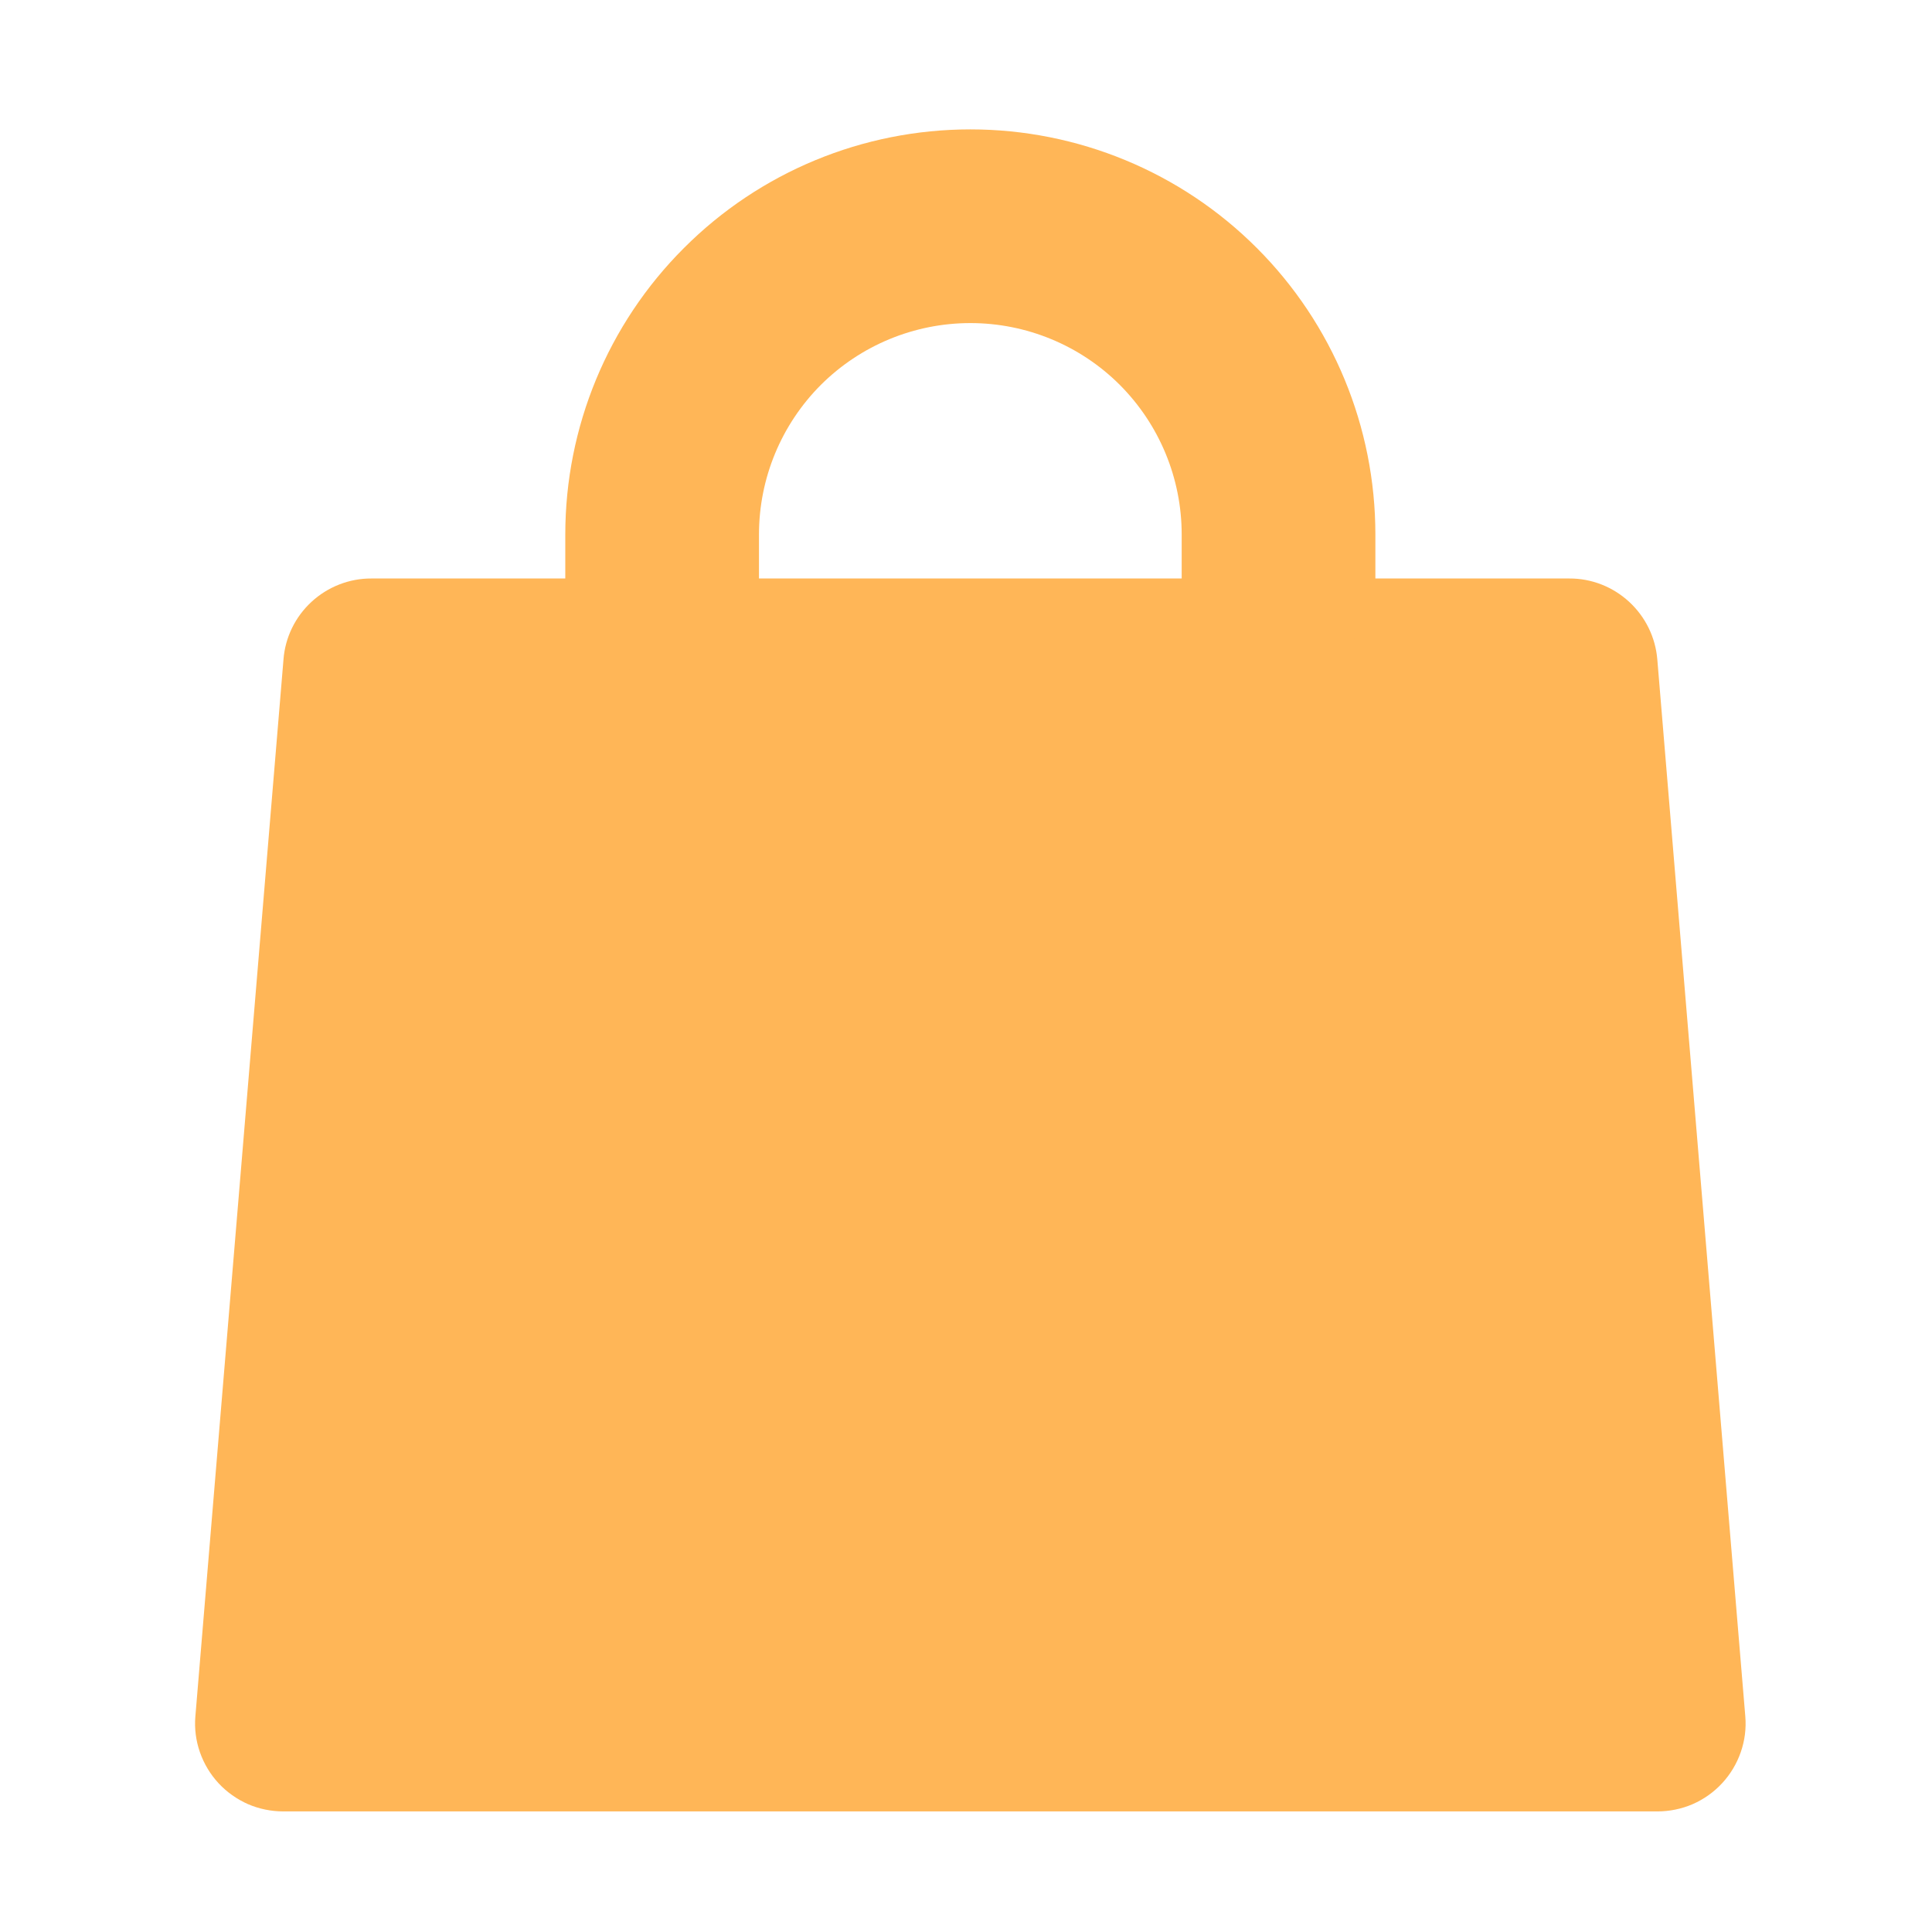
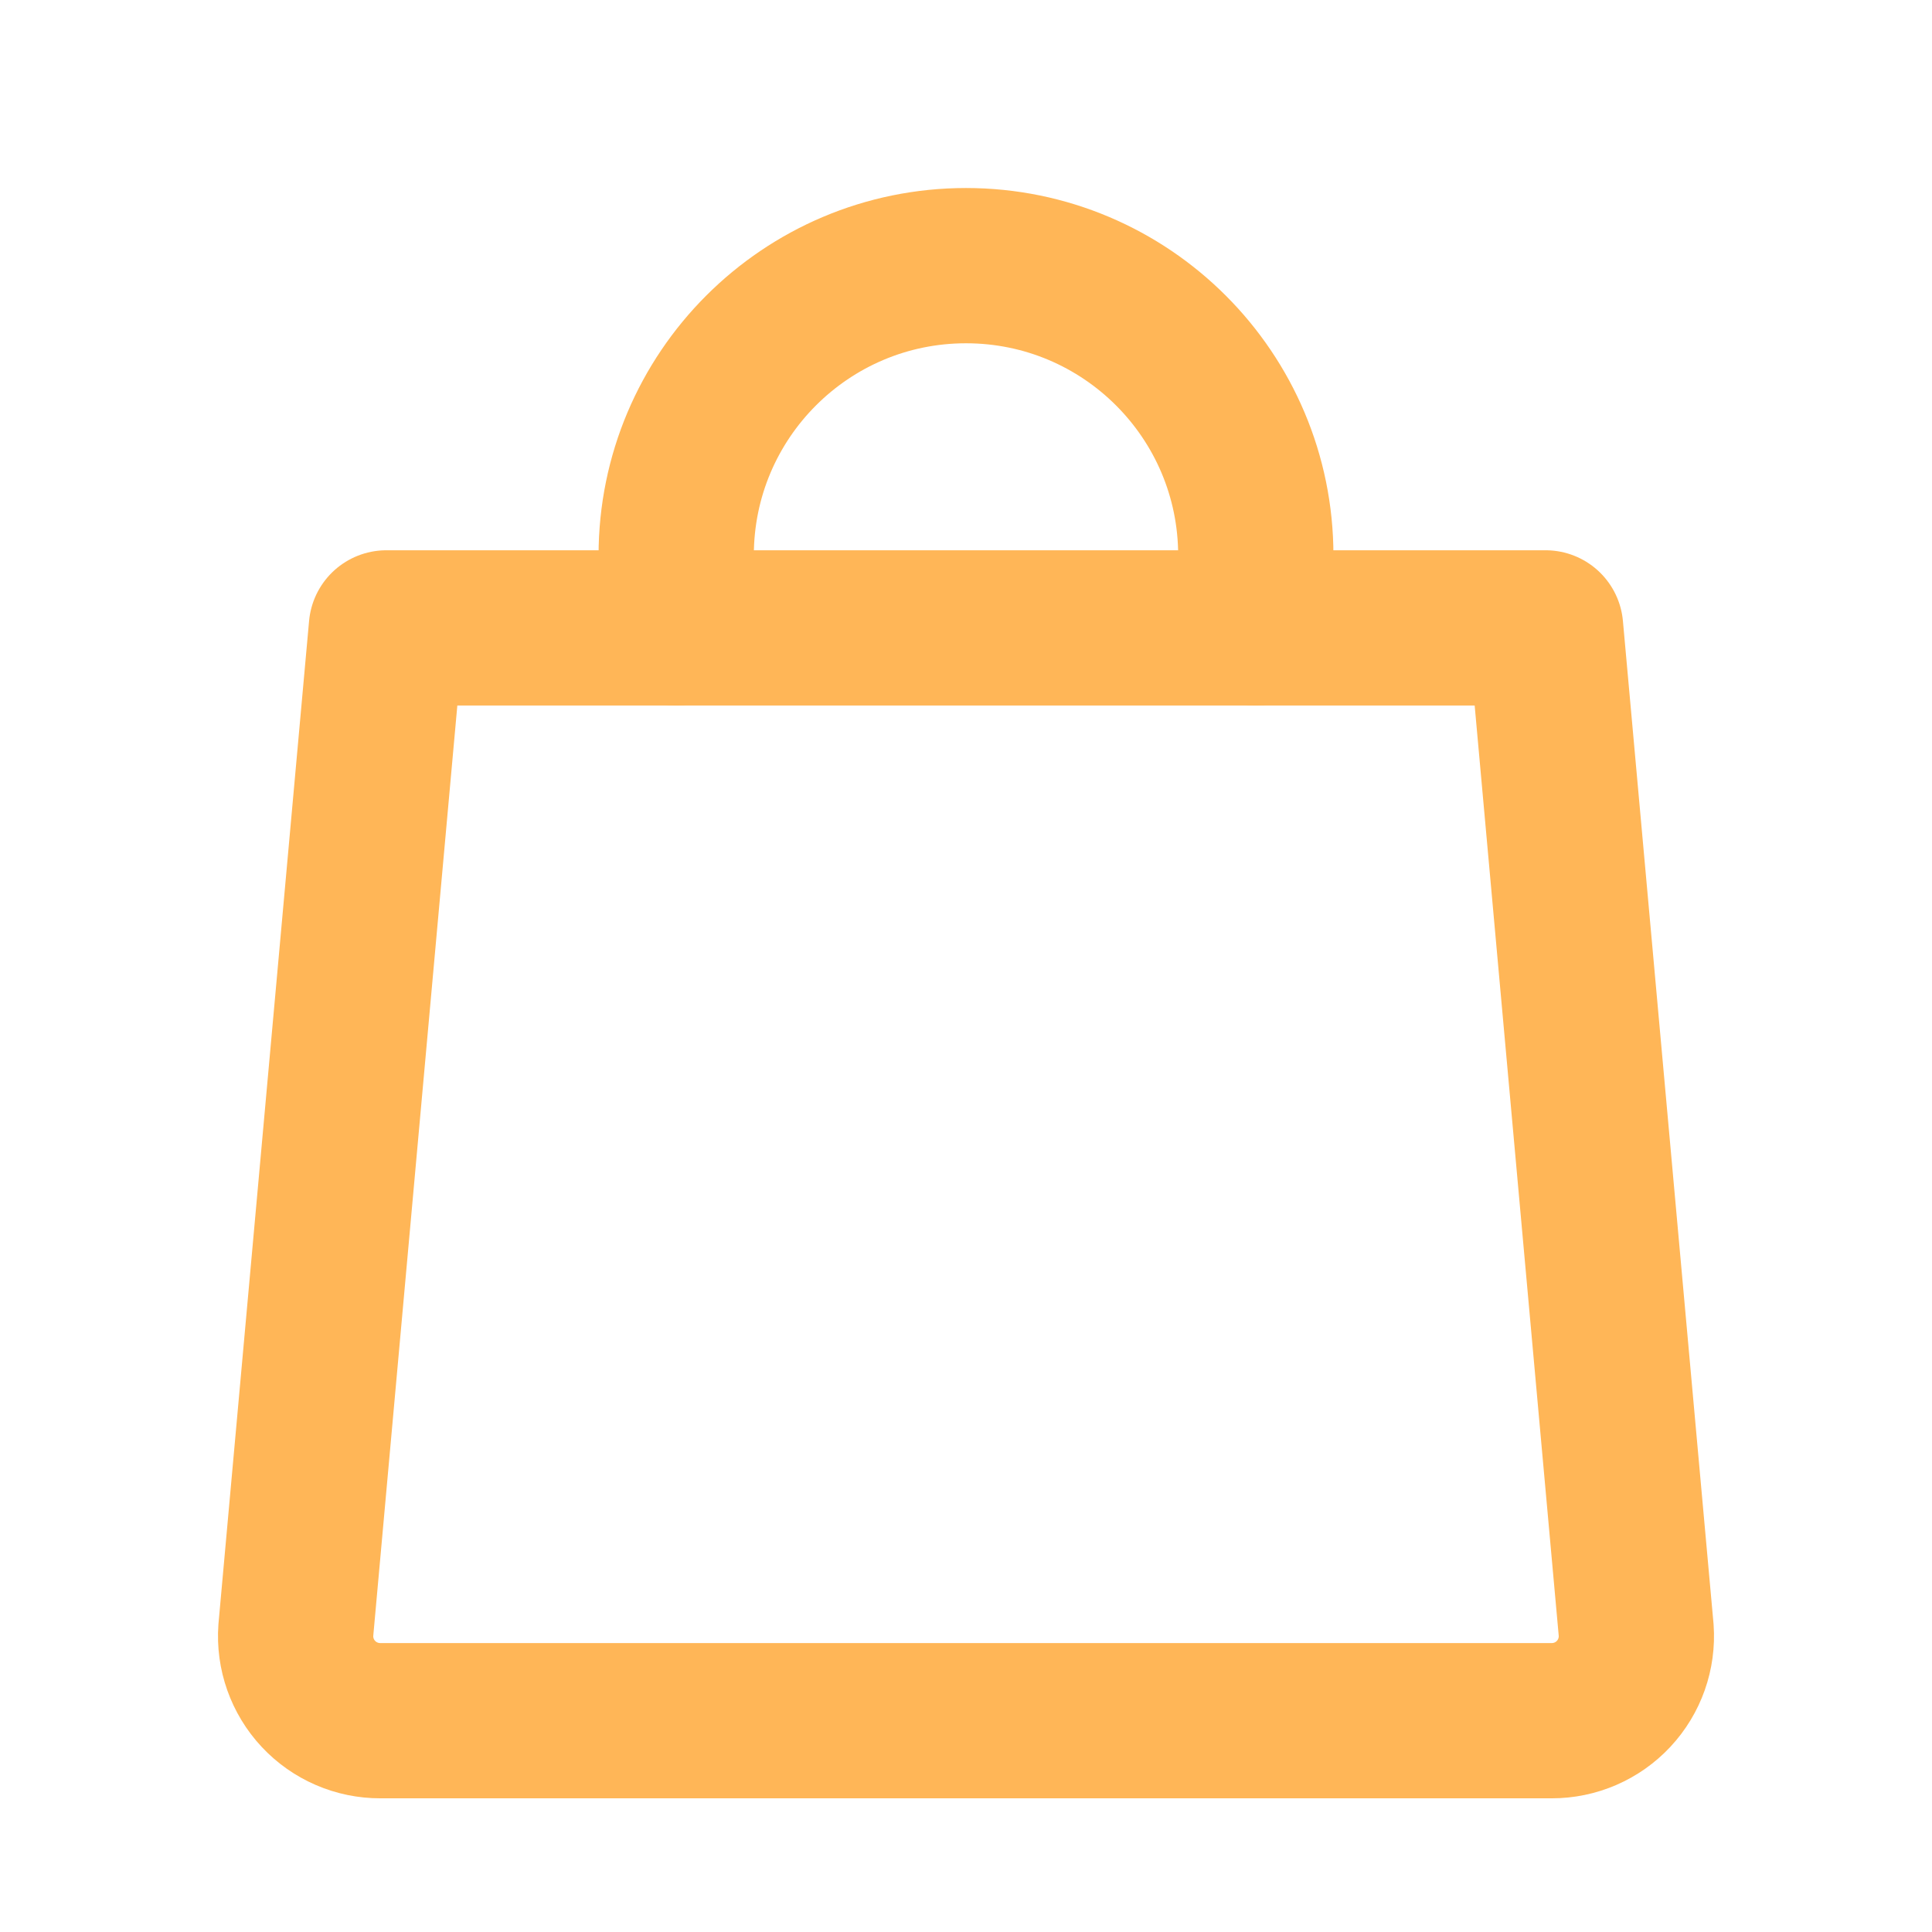
- <svg xmlns="http://www.w3.org/2000/svg" preserveAspectRatio="none" overflow="visible" style="display: block;" width="14.932" height="14.932" viewBox="0 0 14.932 14.932" fill="none">
-   <g id="ShoppingBag">
-     <g id="Vector">
-       <path d="M2.871 4.471H12.128C12.3 4.47 12.465 4.535 12.591 4.651C12.717 4.767 12.795 4.926 12.809 5.097L13.489 13.265C13.497 13.359 13.485 13.453 13.454 13.542C13.423 13.631 13.374 13.713 13.31 13.782C13.246 13.851 13.169 13.906 13.082 13.944C12.996 13.981 12.903 14 12.809 14H2.191C2.096 14 2.003 13.981 1.917 13.944C1.831 13.906 1.753 13.851 1.689 13.782C1.625 13.713 1.576 13.631 1.545 13.542C1.514 13.453 1.502 13.359 1.51 13.265L2.191 5.097C2.204 4.926 2.282 4.767 2.408 4.651C2.534 4.535 2.7 4.47 2.871 4.471Z" fill-rule="evenodd" clip-rule="evenodd" fill="#FFB657" />
-       <path d="M9.133 4.471V4.131C9.133 3.697 8.961 3.282 8.655 2.975C8.349 2.669 7.933 2.497 7.5 2.497C7.066 2.497 6.651 2.669 6.344 2.975C6.038 3.282 5.866 3.697 5.866 4.131V4.471C5.866 4.885 5.531 5.219 5.117 5.219C4.704 5.219 4.369 4.885 4.369 4.471V4.131C4.369 3.3 4.698 2.504 5.286 1.917C5.873 1.329 6.669 1 7.5 1C8.33 1 9.127 1.329 9.714 1.917C10.301 2.504 10.63 3.3 10.63 4.131V4.471C10.63 4.885 10.295 5.219 9.882 5.219C9.468 5.219 9.133 4.885 9.133 4.471Z" fill="#FFB657" />
-     </g>
+ <svg xmlns="http://www.w3.org/2000/svg" width="14.932" height="14.932" viewBox="0 0 16 16" fill="none">
+   <g stroke="#FFB657" stroke-width="1.2" stroke-linecap="round" stroke-linejoin="round">
+     <path d="M3.2 5.2h9.6l.75 8.3a.7.7 0 0 1-.7.75H3.15a.7.7 0 0 1-.7-.75Z" vector-effect="non-scaling-stroke" />
+     <path d="M5.6 5.2v-.6a2.4 2.4 0 0 1 4.8 0v.6" vector-effect="non-scaling-stroke" />
  </g>
</svg>
